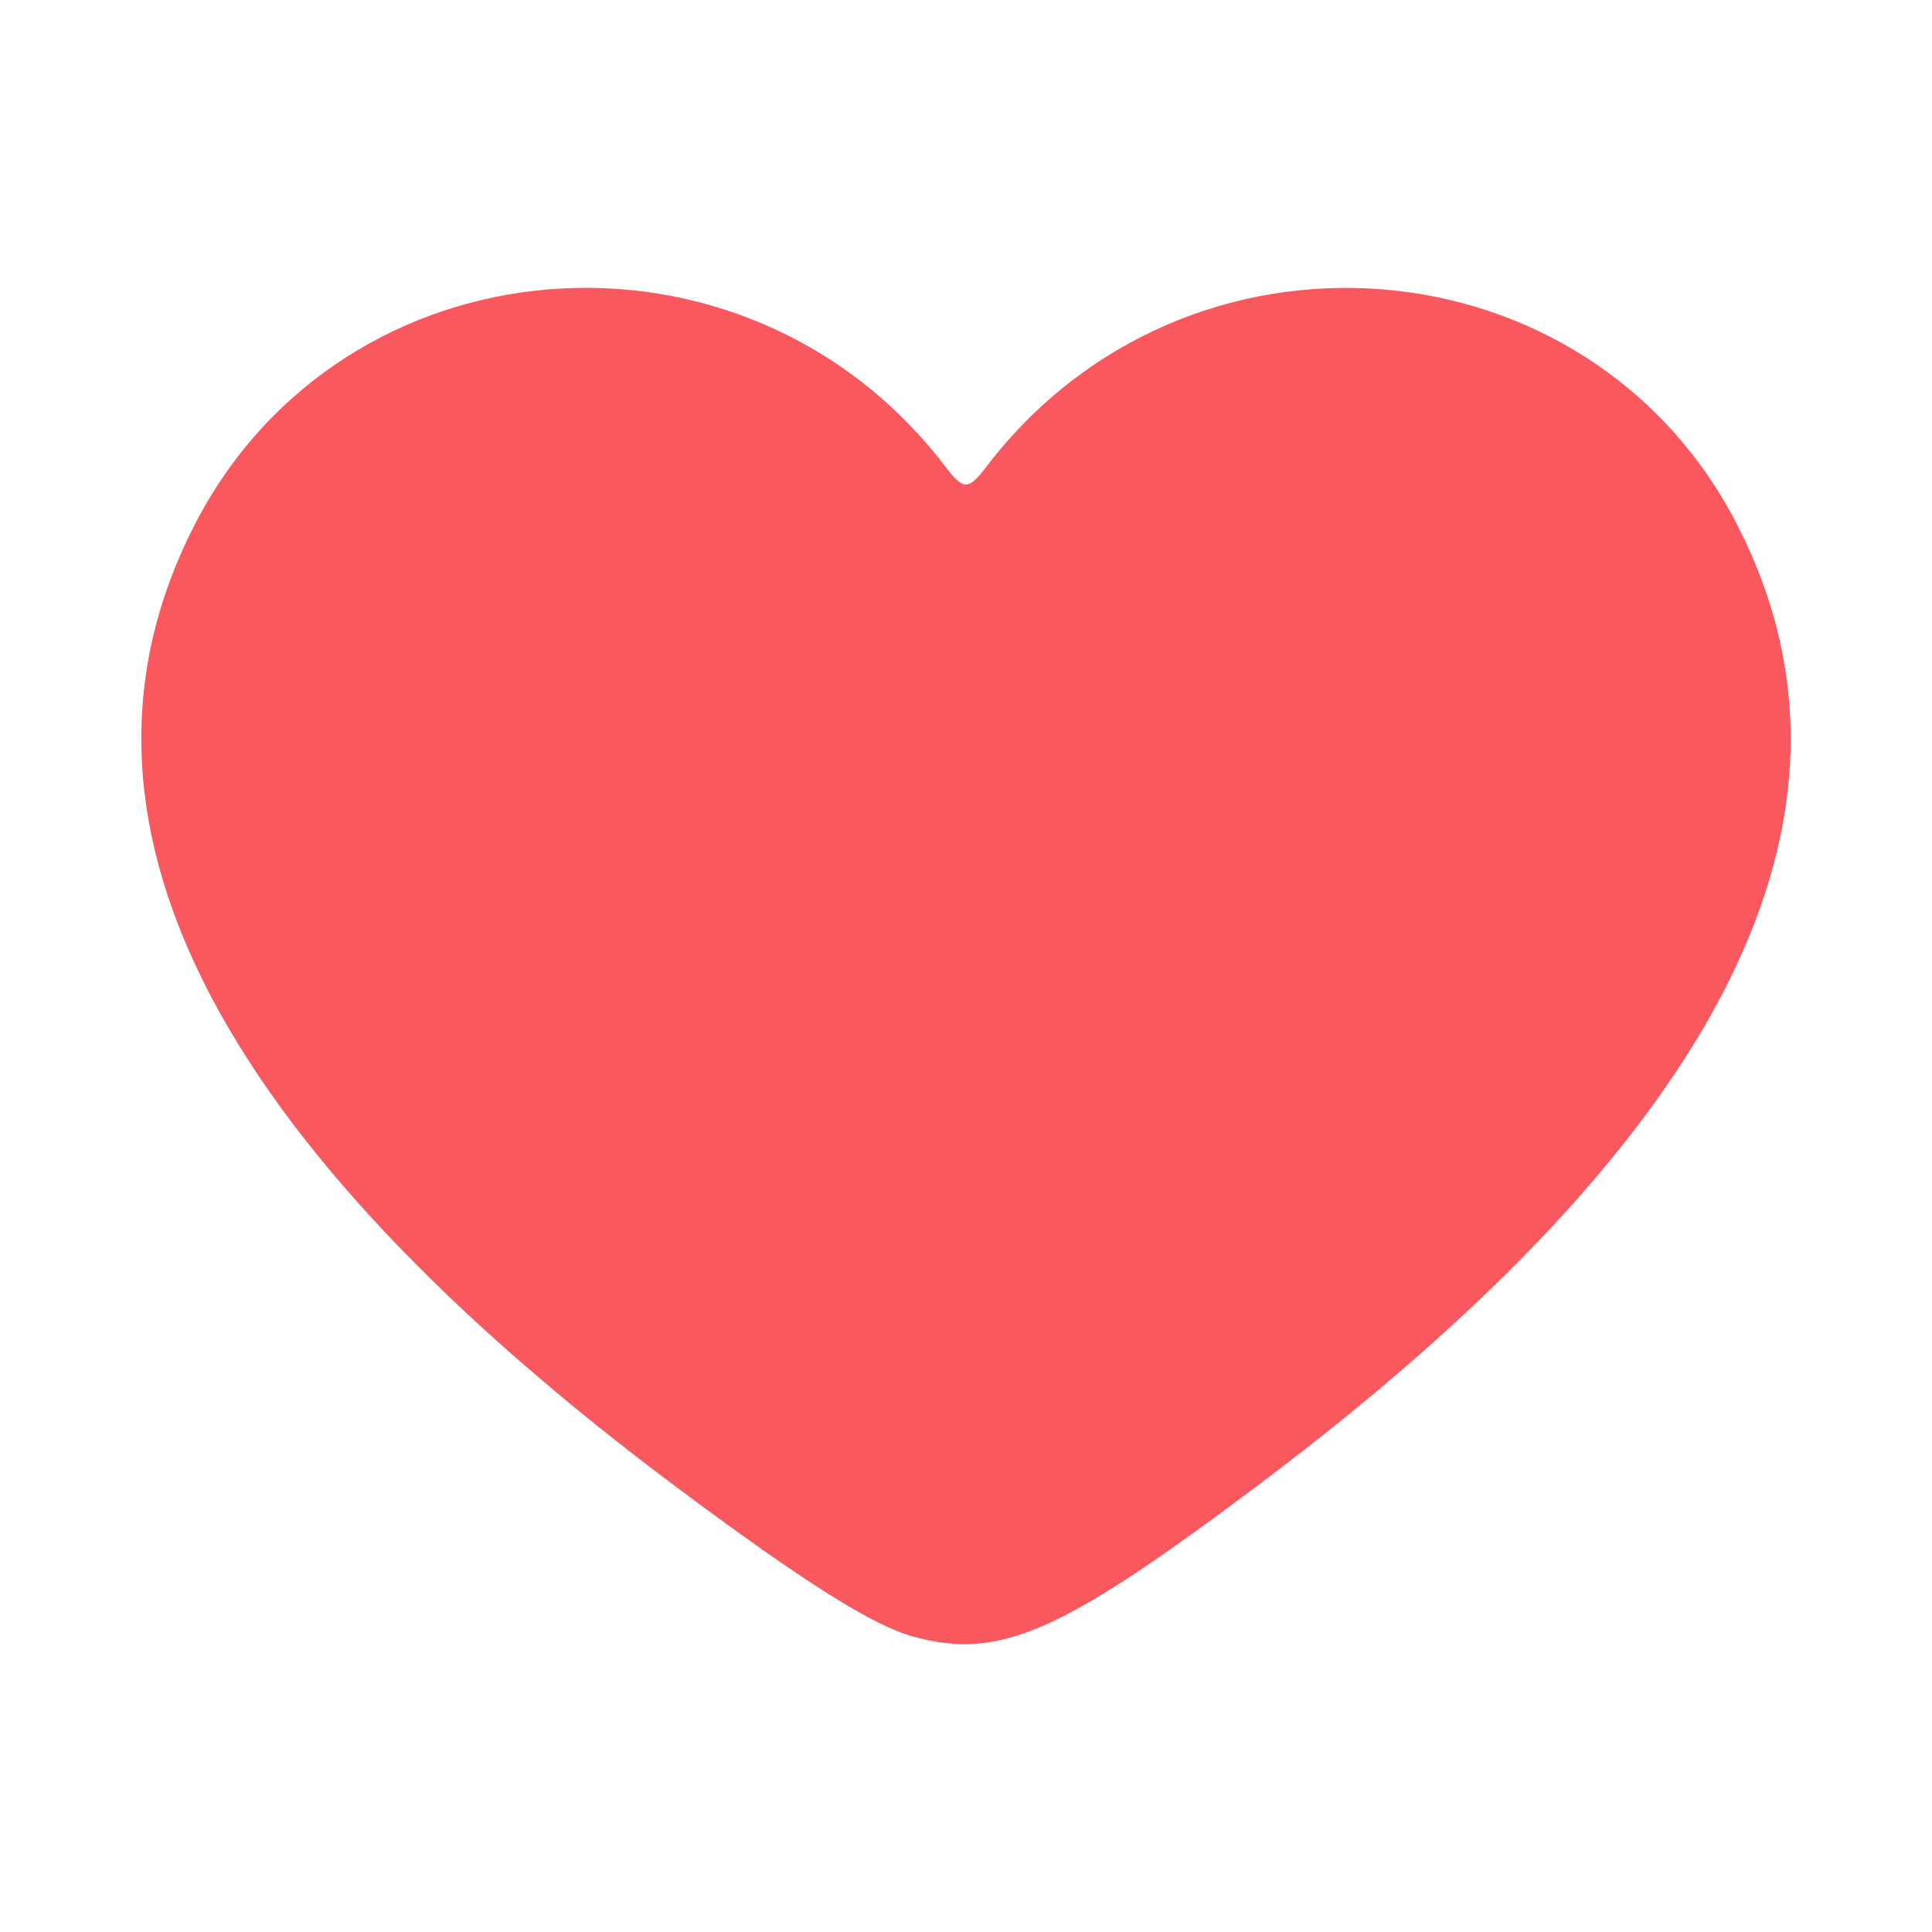
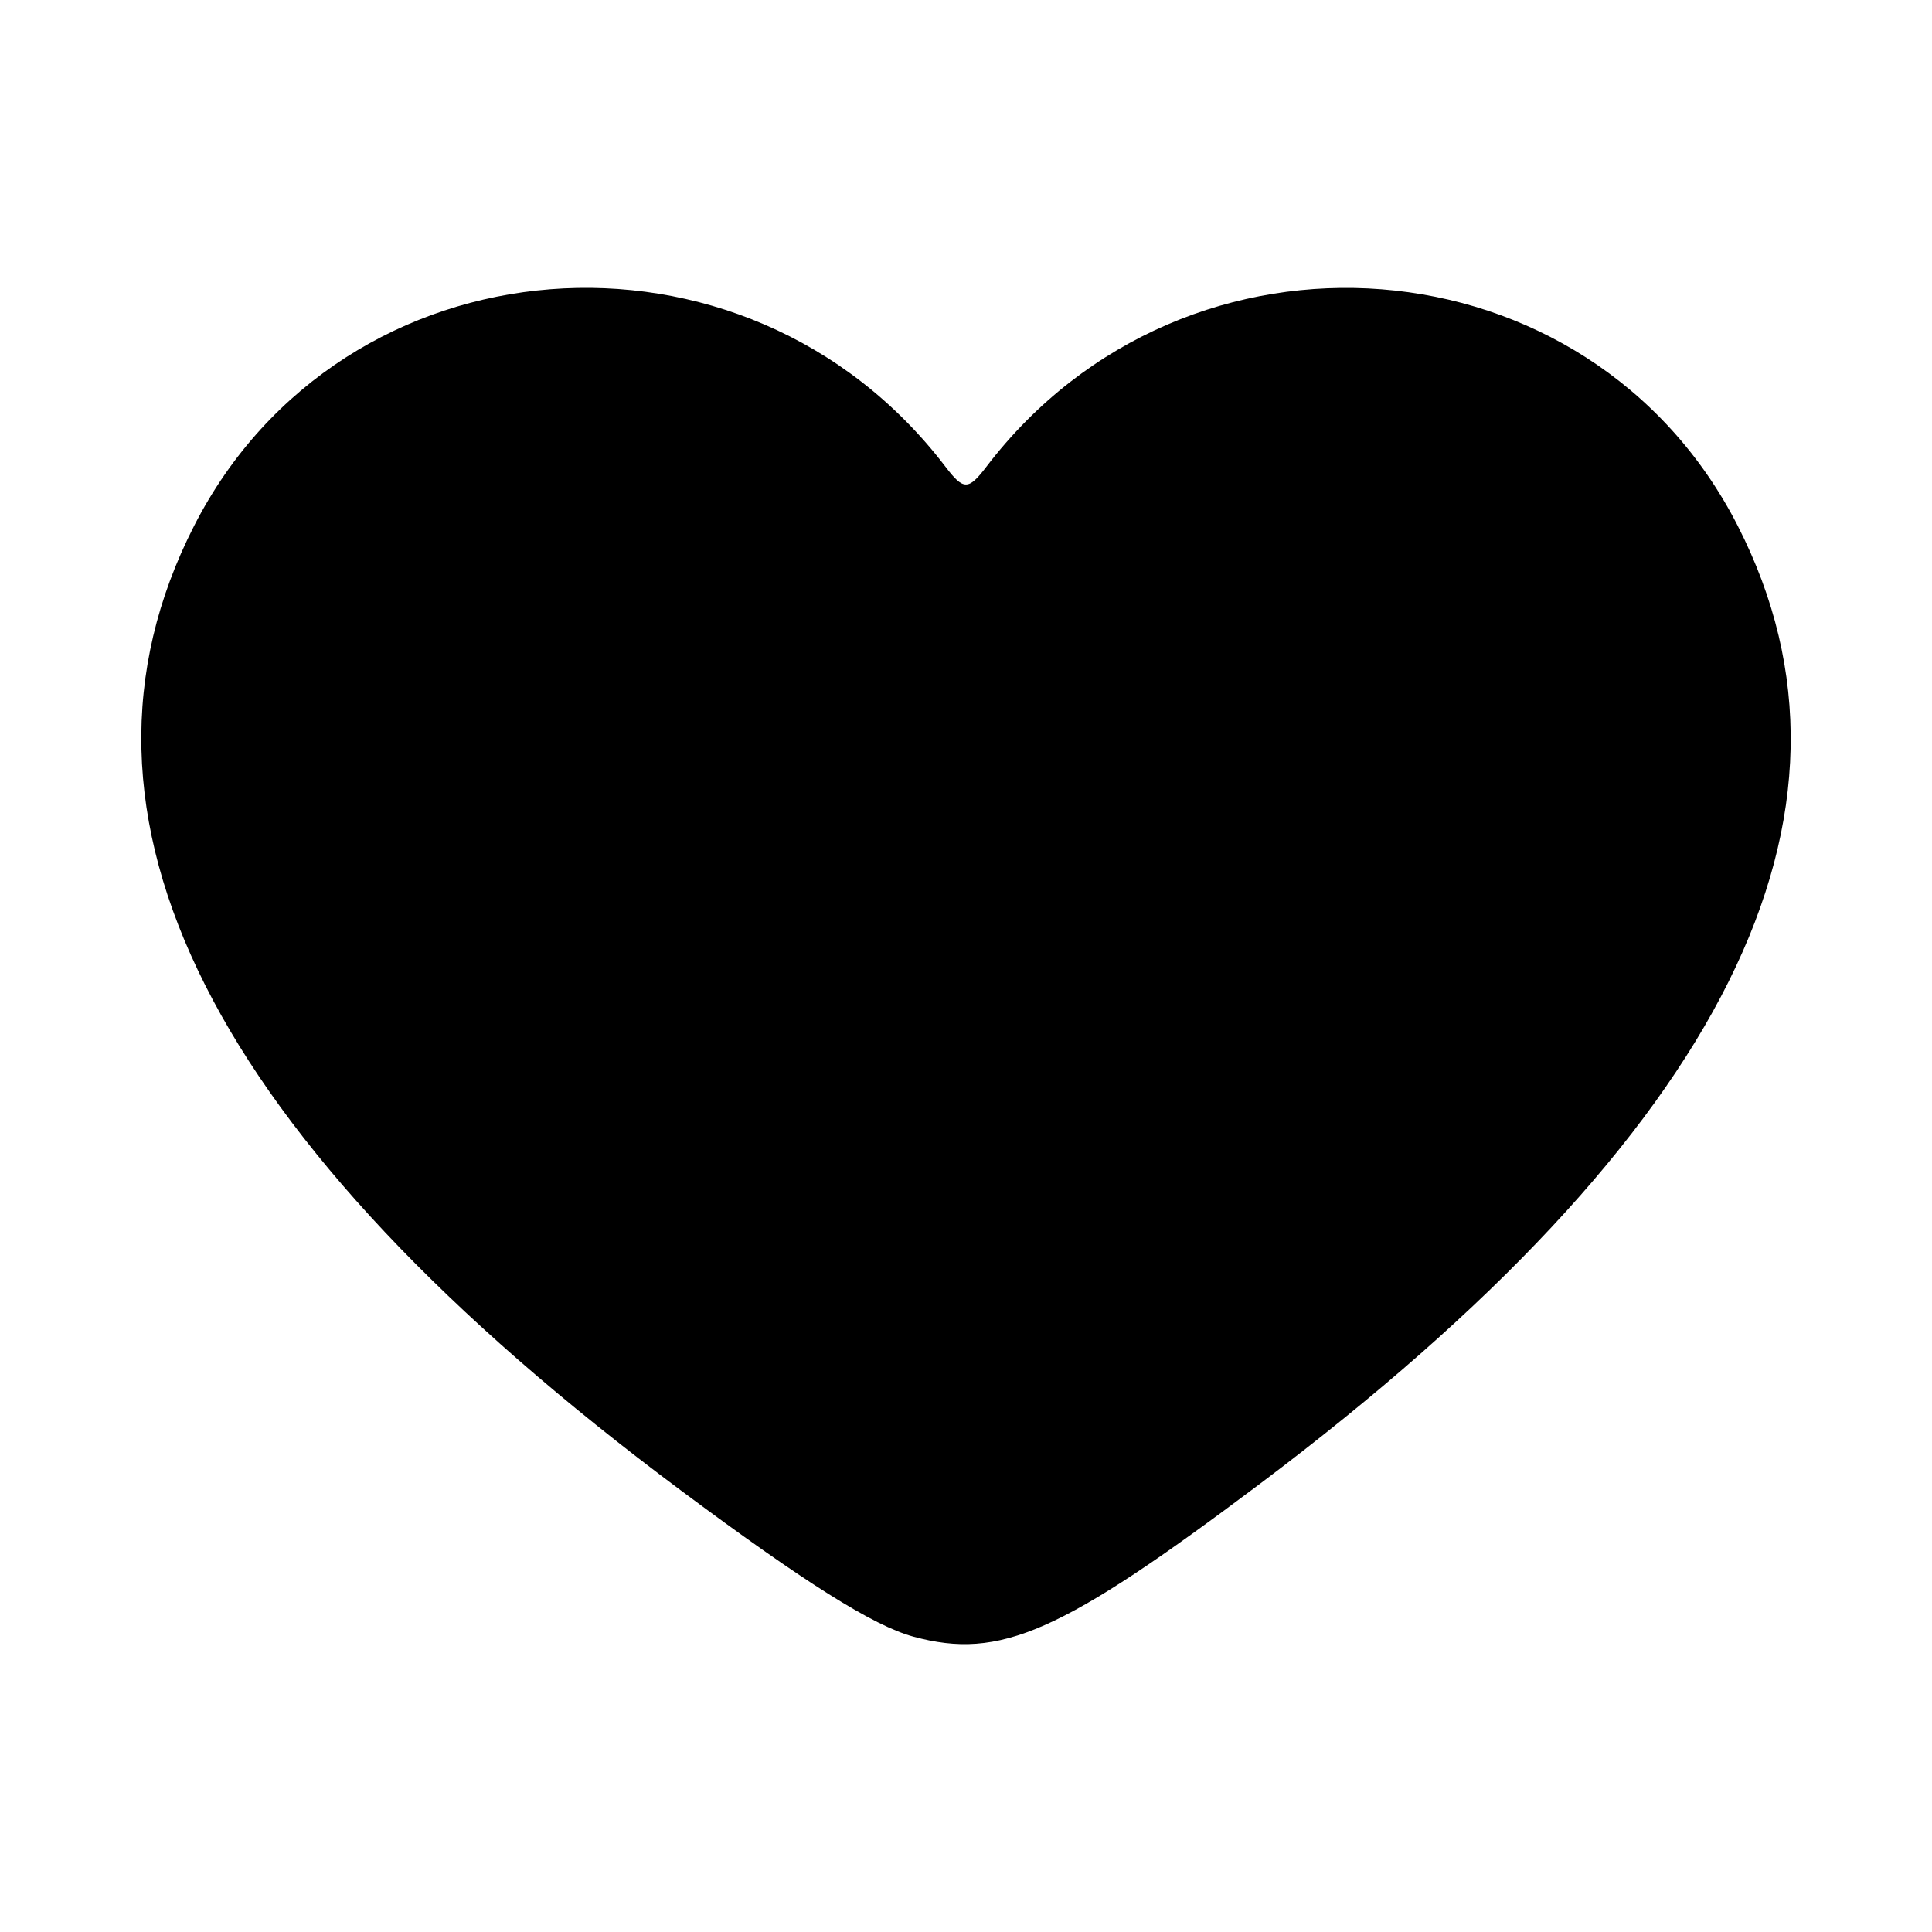
<svg xmlns="http://www.w3.org/2000/svg" version="1.1" id="svg1" width="512" height="512" viewBox="0 0 512 512">
  <defs id="defs1" />
  <g id="g1">
-     <path style="fill:#f8585e" d="M 242.081,433.735 C 231.48,430.867 213.102,419.31 180.369,394.925 55.48,301.887 12.236,216.176 51.433,139.369 90.621,62.577 197.529,54.155 250.552,123.683 c 4.791,6.282 6.069,6.282 10.86,0 53.011,-69.513 159.939,-61.089 199.119,15.686 38.971,76.367 -3.3,161.141 -126.549,253.791 -52.803,39.694 -68.896,46.799 -91.9,40.576 z" id="path98" />
+     <path style="fill:currentColor" d="M 242.081,433.735 C 231.48,430.867 213.102,419.31 180.369,394.925 55.48,301.887 12.236,216.176 51.433,139.369 90.621,62.577 197.529,54.155 250.552,123.683 c 4.791,6.282 6.069,6.282 10.86,0 53.011,-69.513 159.939,-61.089 199.119,15.686 38.971,76.367 -3.3,161.141 -126.549,253.791 -52.803,39.694 -68.896,46.799 -91.9,40.576 z" id="path98" />
  </g>
</svg>
